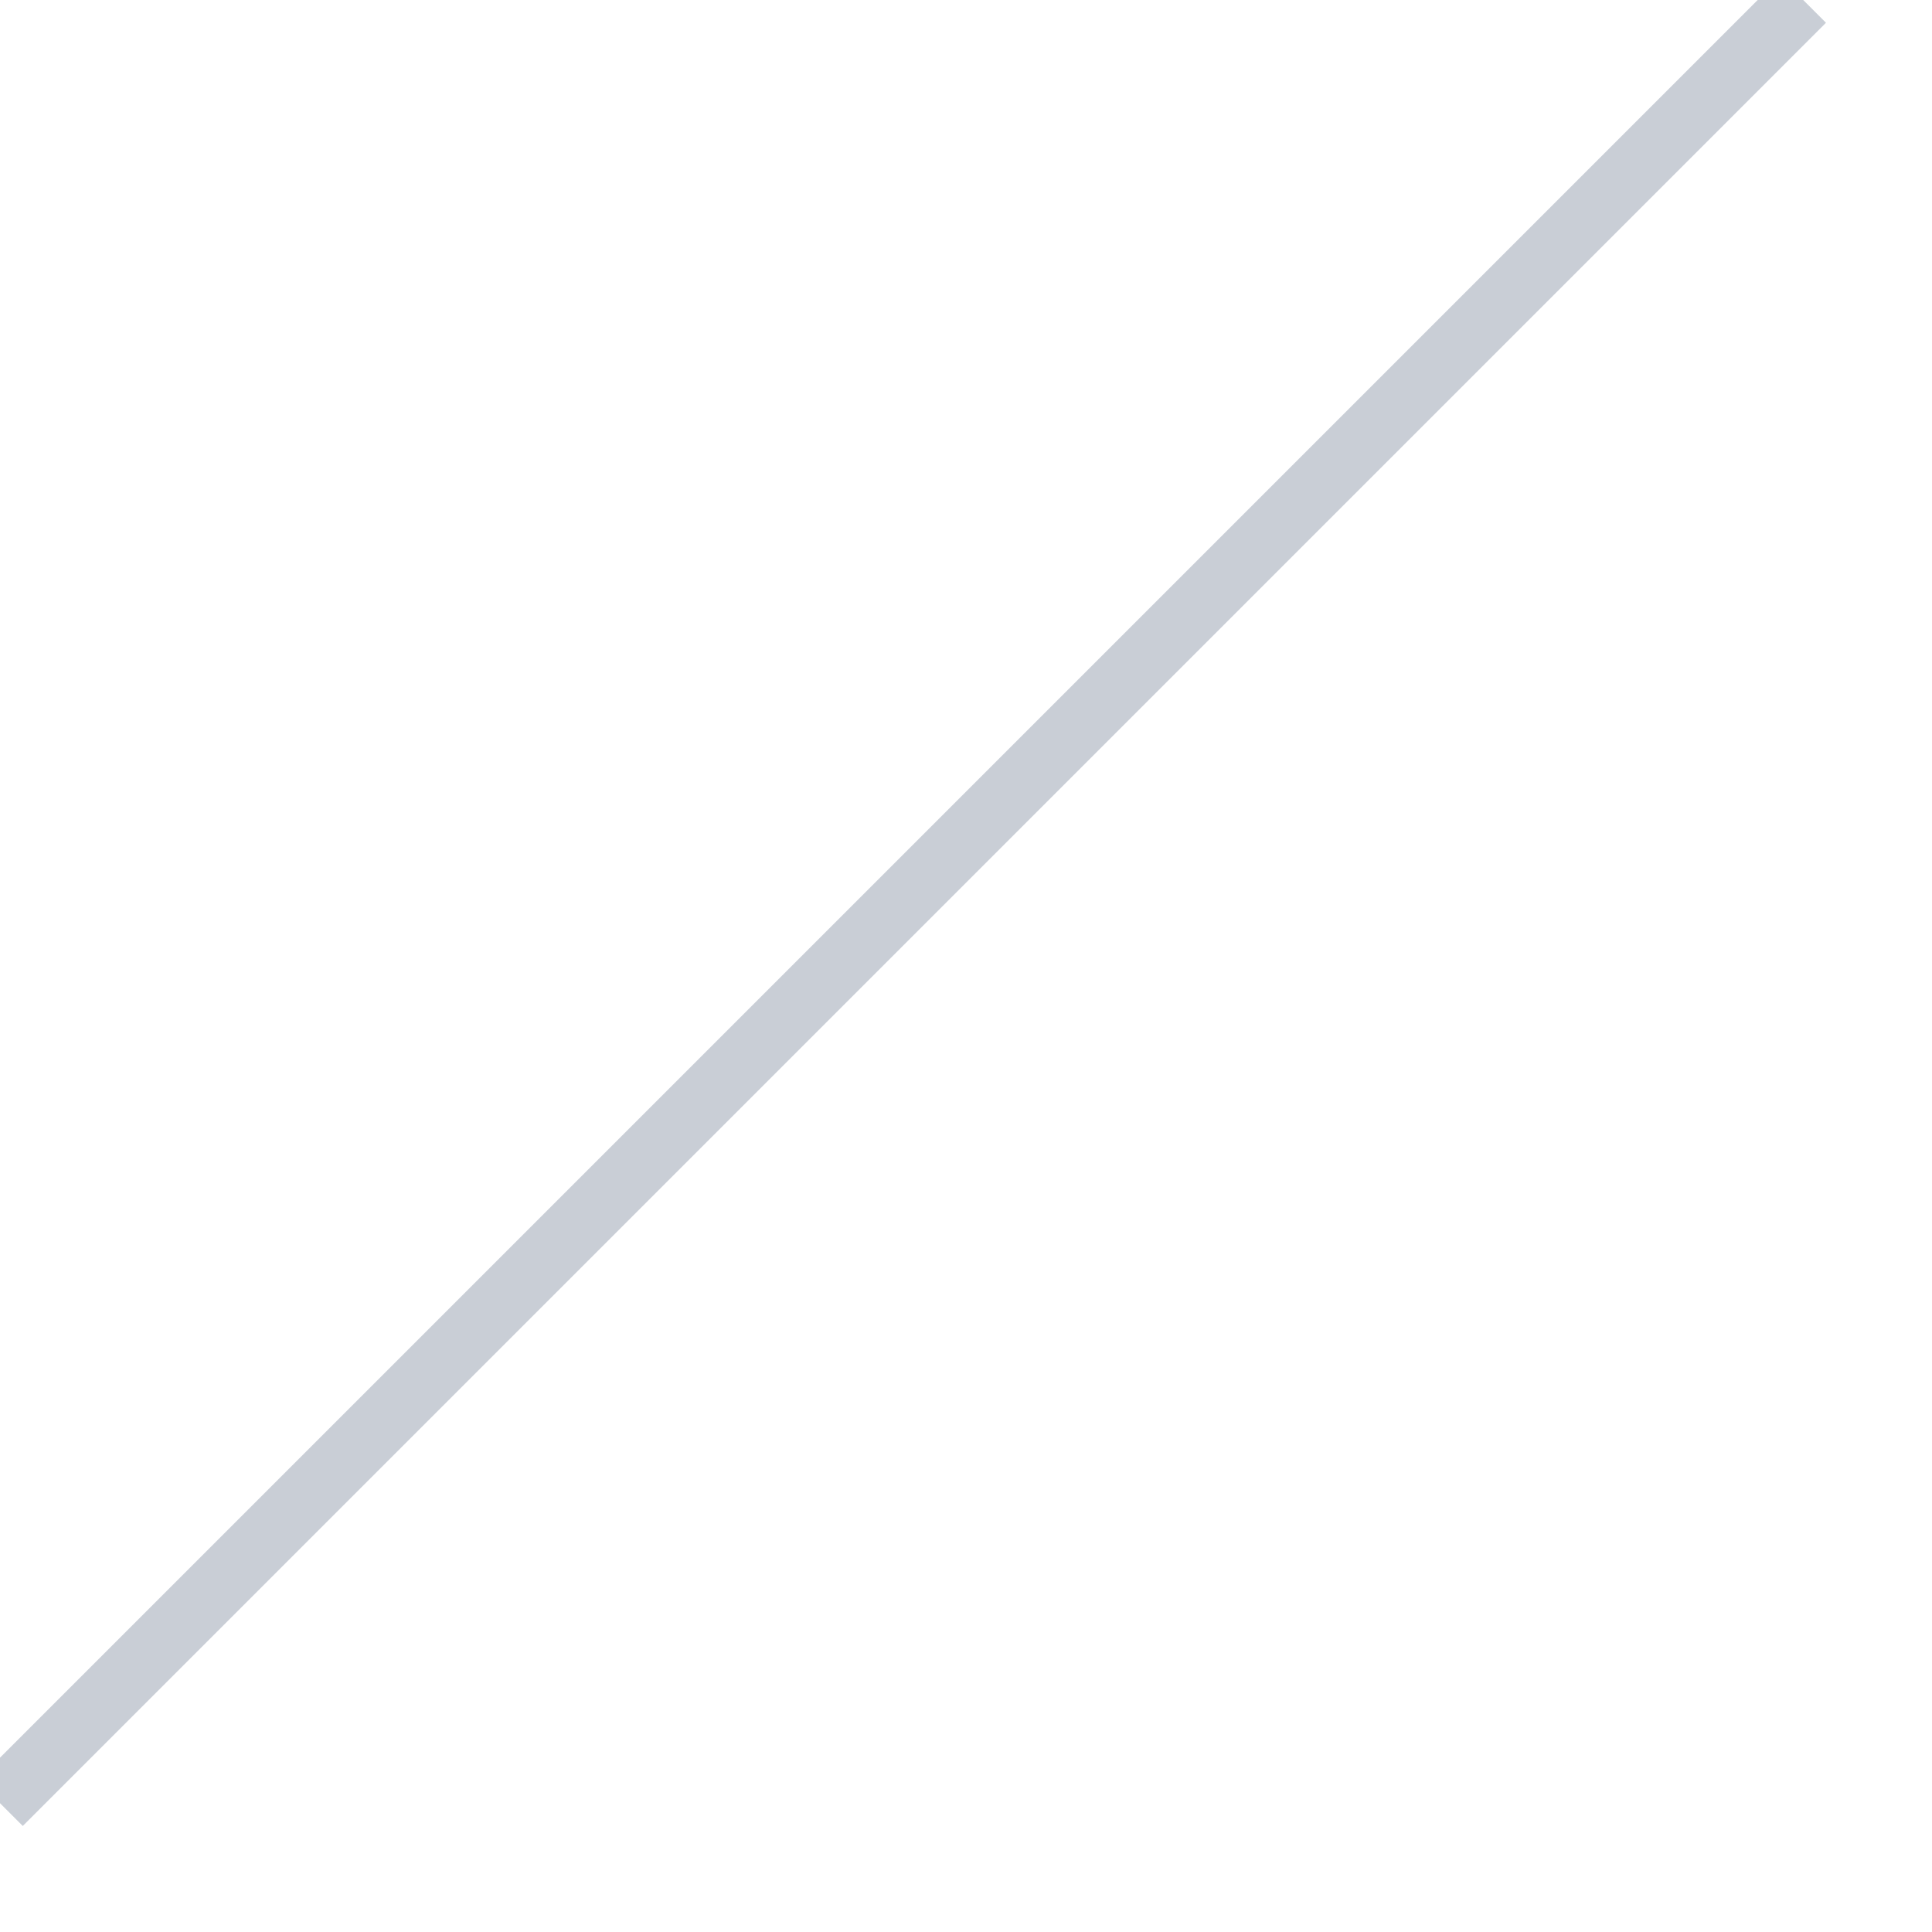
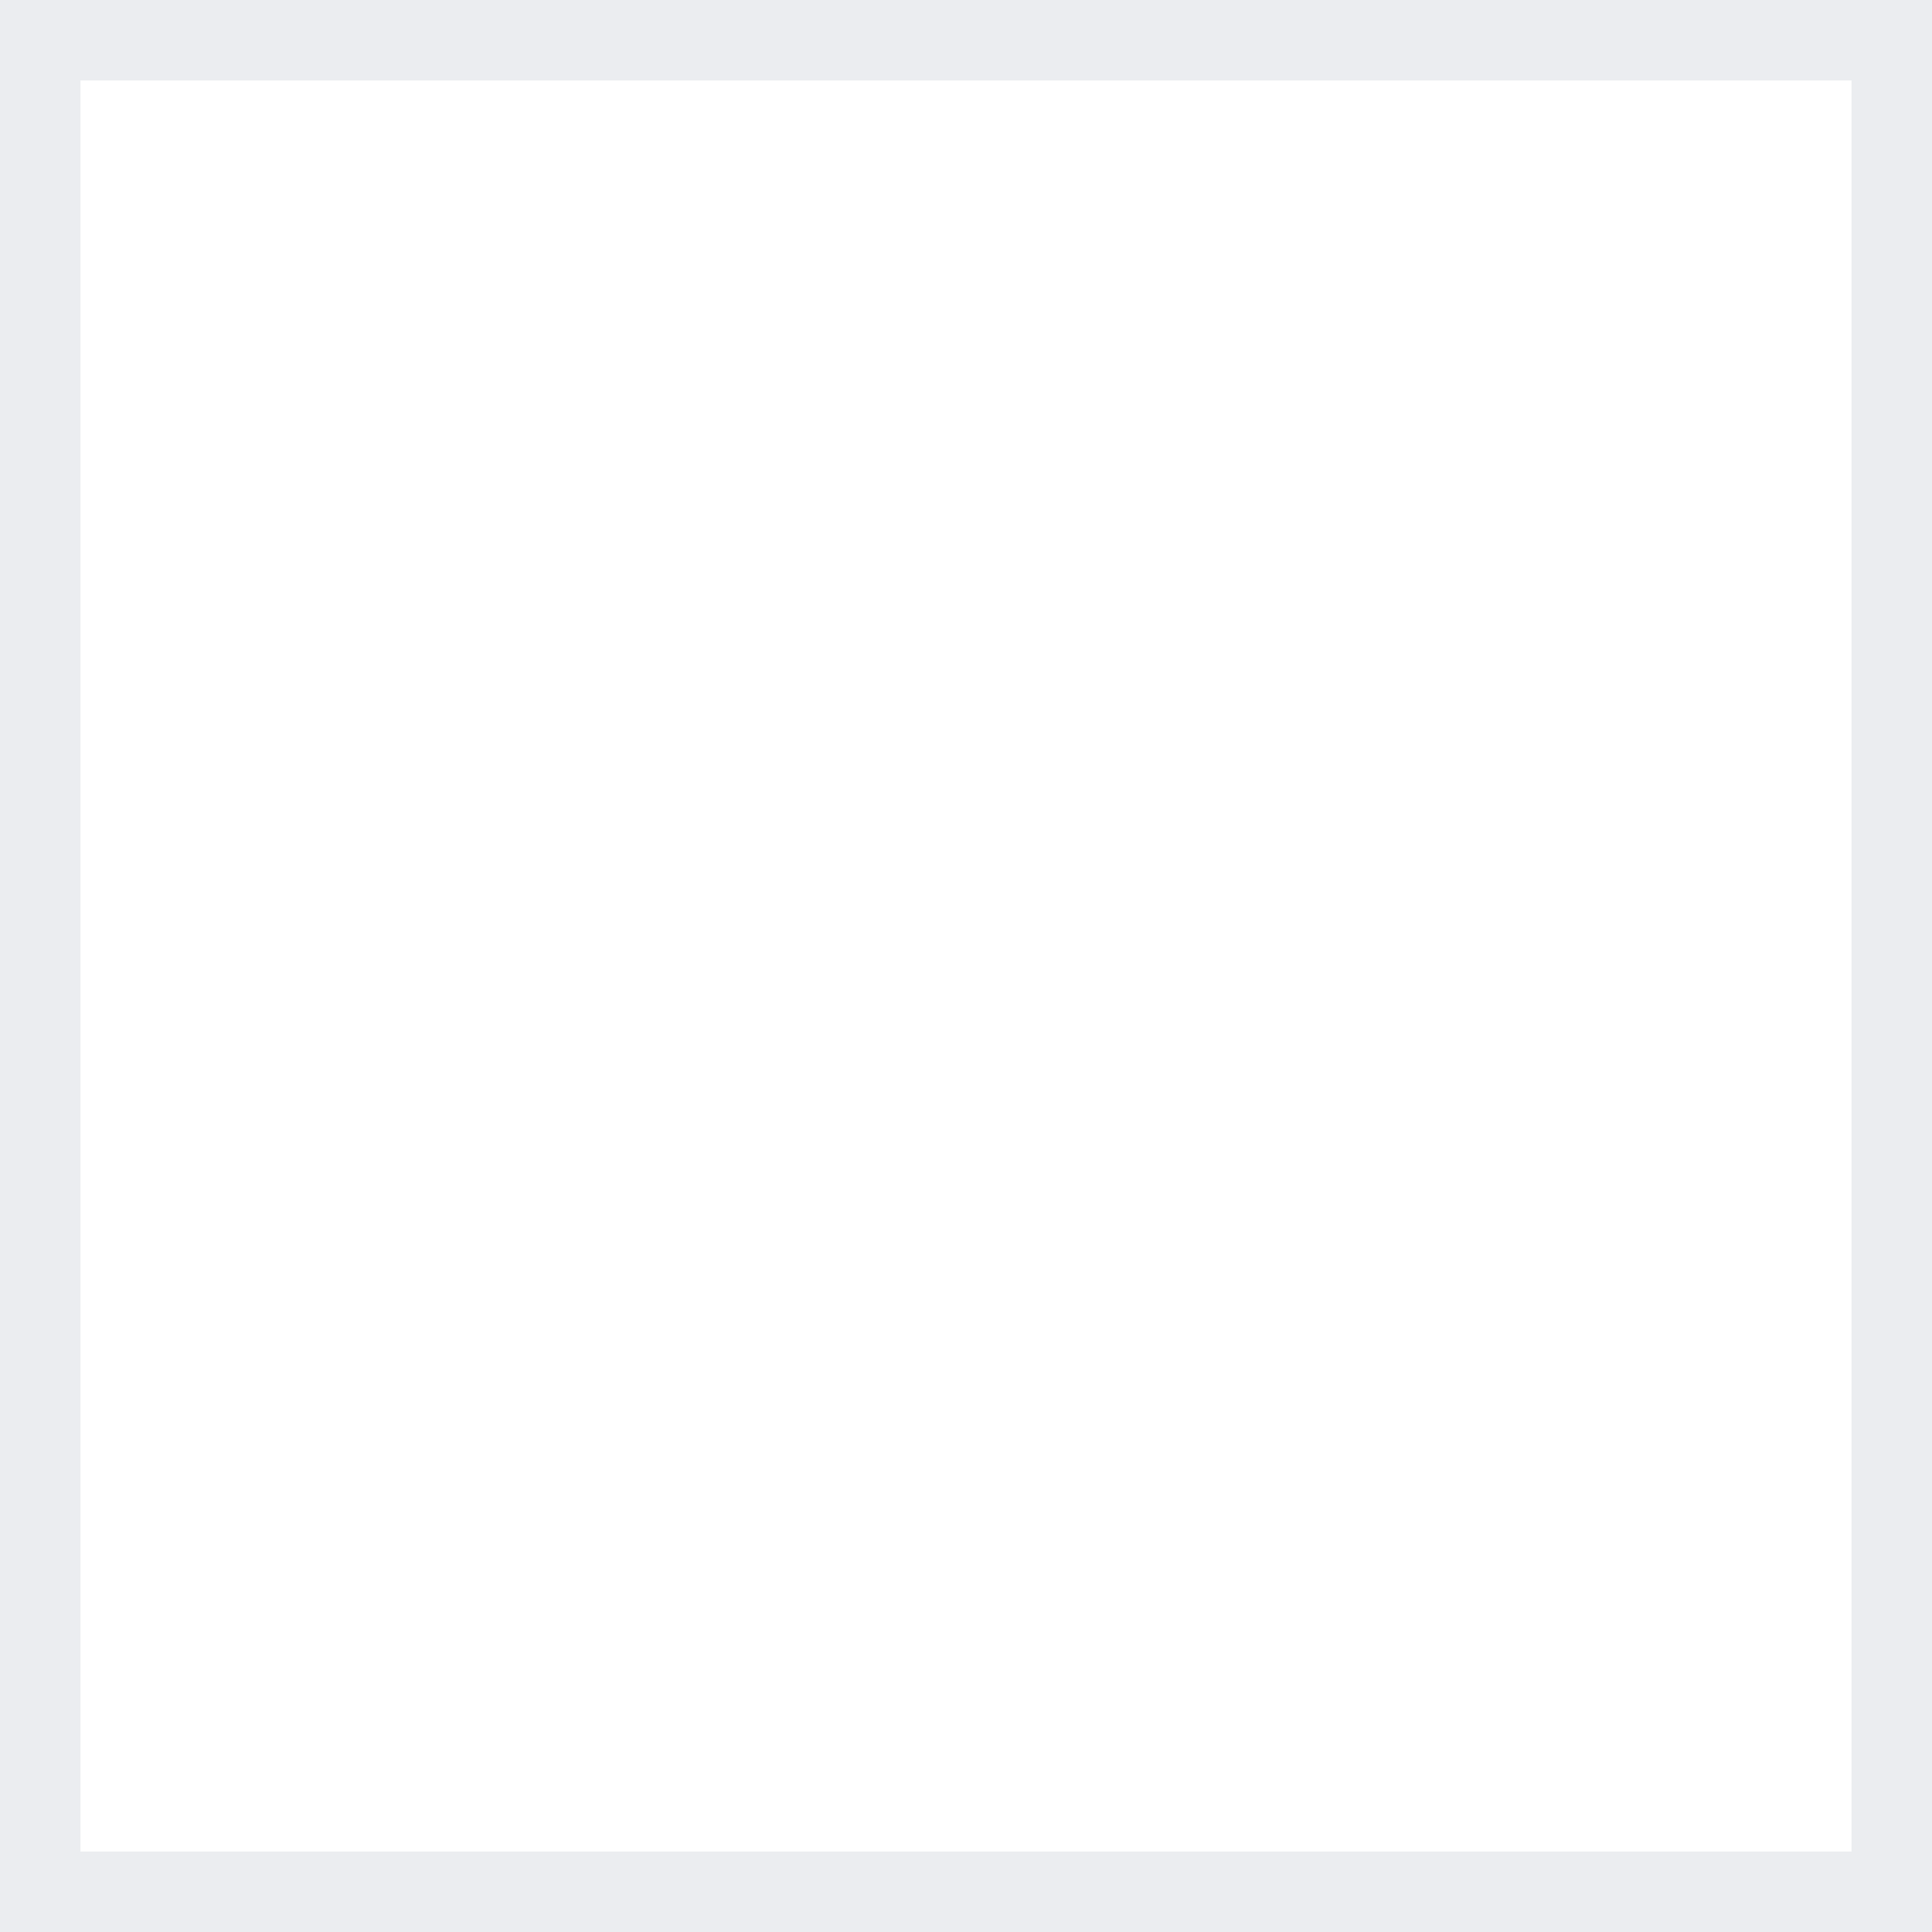
- <svg xmlns="http://www.w3.org/2000/svg" version="1.1" width="15px" height="15px">
+ <svg xmlns="http://www.w3.org/2000/svg" version="1.1" width="14px" height="14px">
  <g transform="matrix(1 0 0 1 -806 -2260 )">
-     <path d="M 14 0  L 0 14  " stroke-width="0.5" stroke="#c9ced6" fill="none" transform="matrix(1 0 0 1 806 2260 )" />
+     <path d="M 0 14  L 0 0  L 14 0  L 14 14  L 0 14  Z M 0.583 13.417  L 13.417 13.417  L 13.417 0.583  L 0.583 0.583  L 0.583 13.417  Z " fill-rule="nonzero" fill="#ebedf0" stroke="none" transform="matrix(1 0 0 1 806 2260 )" />
  </g>
</svg>
